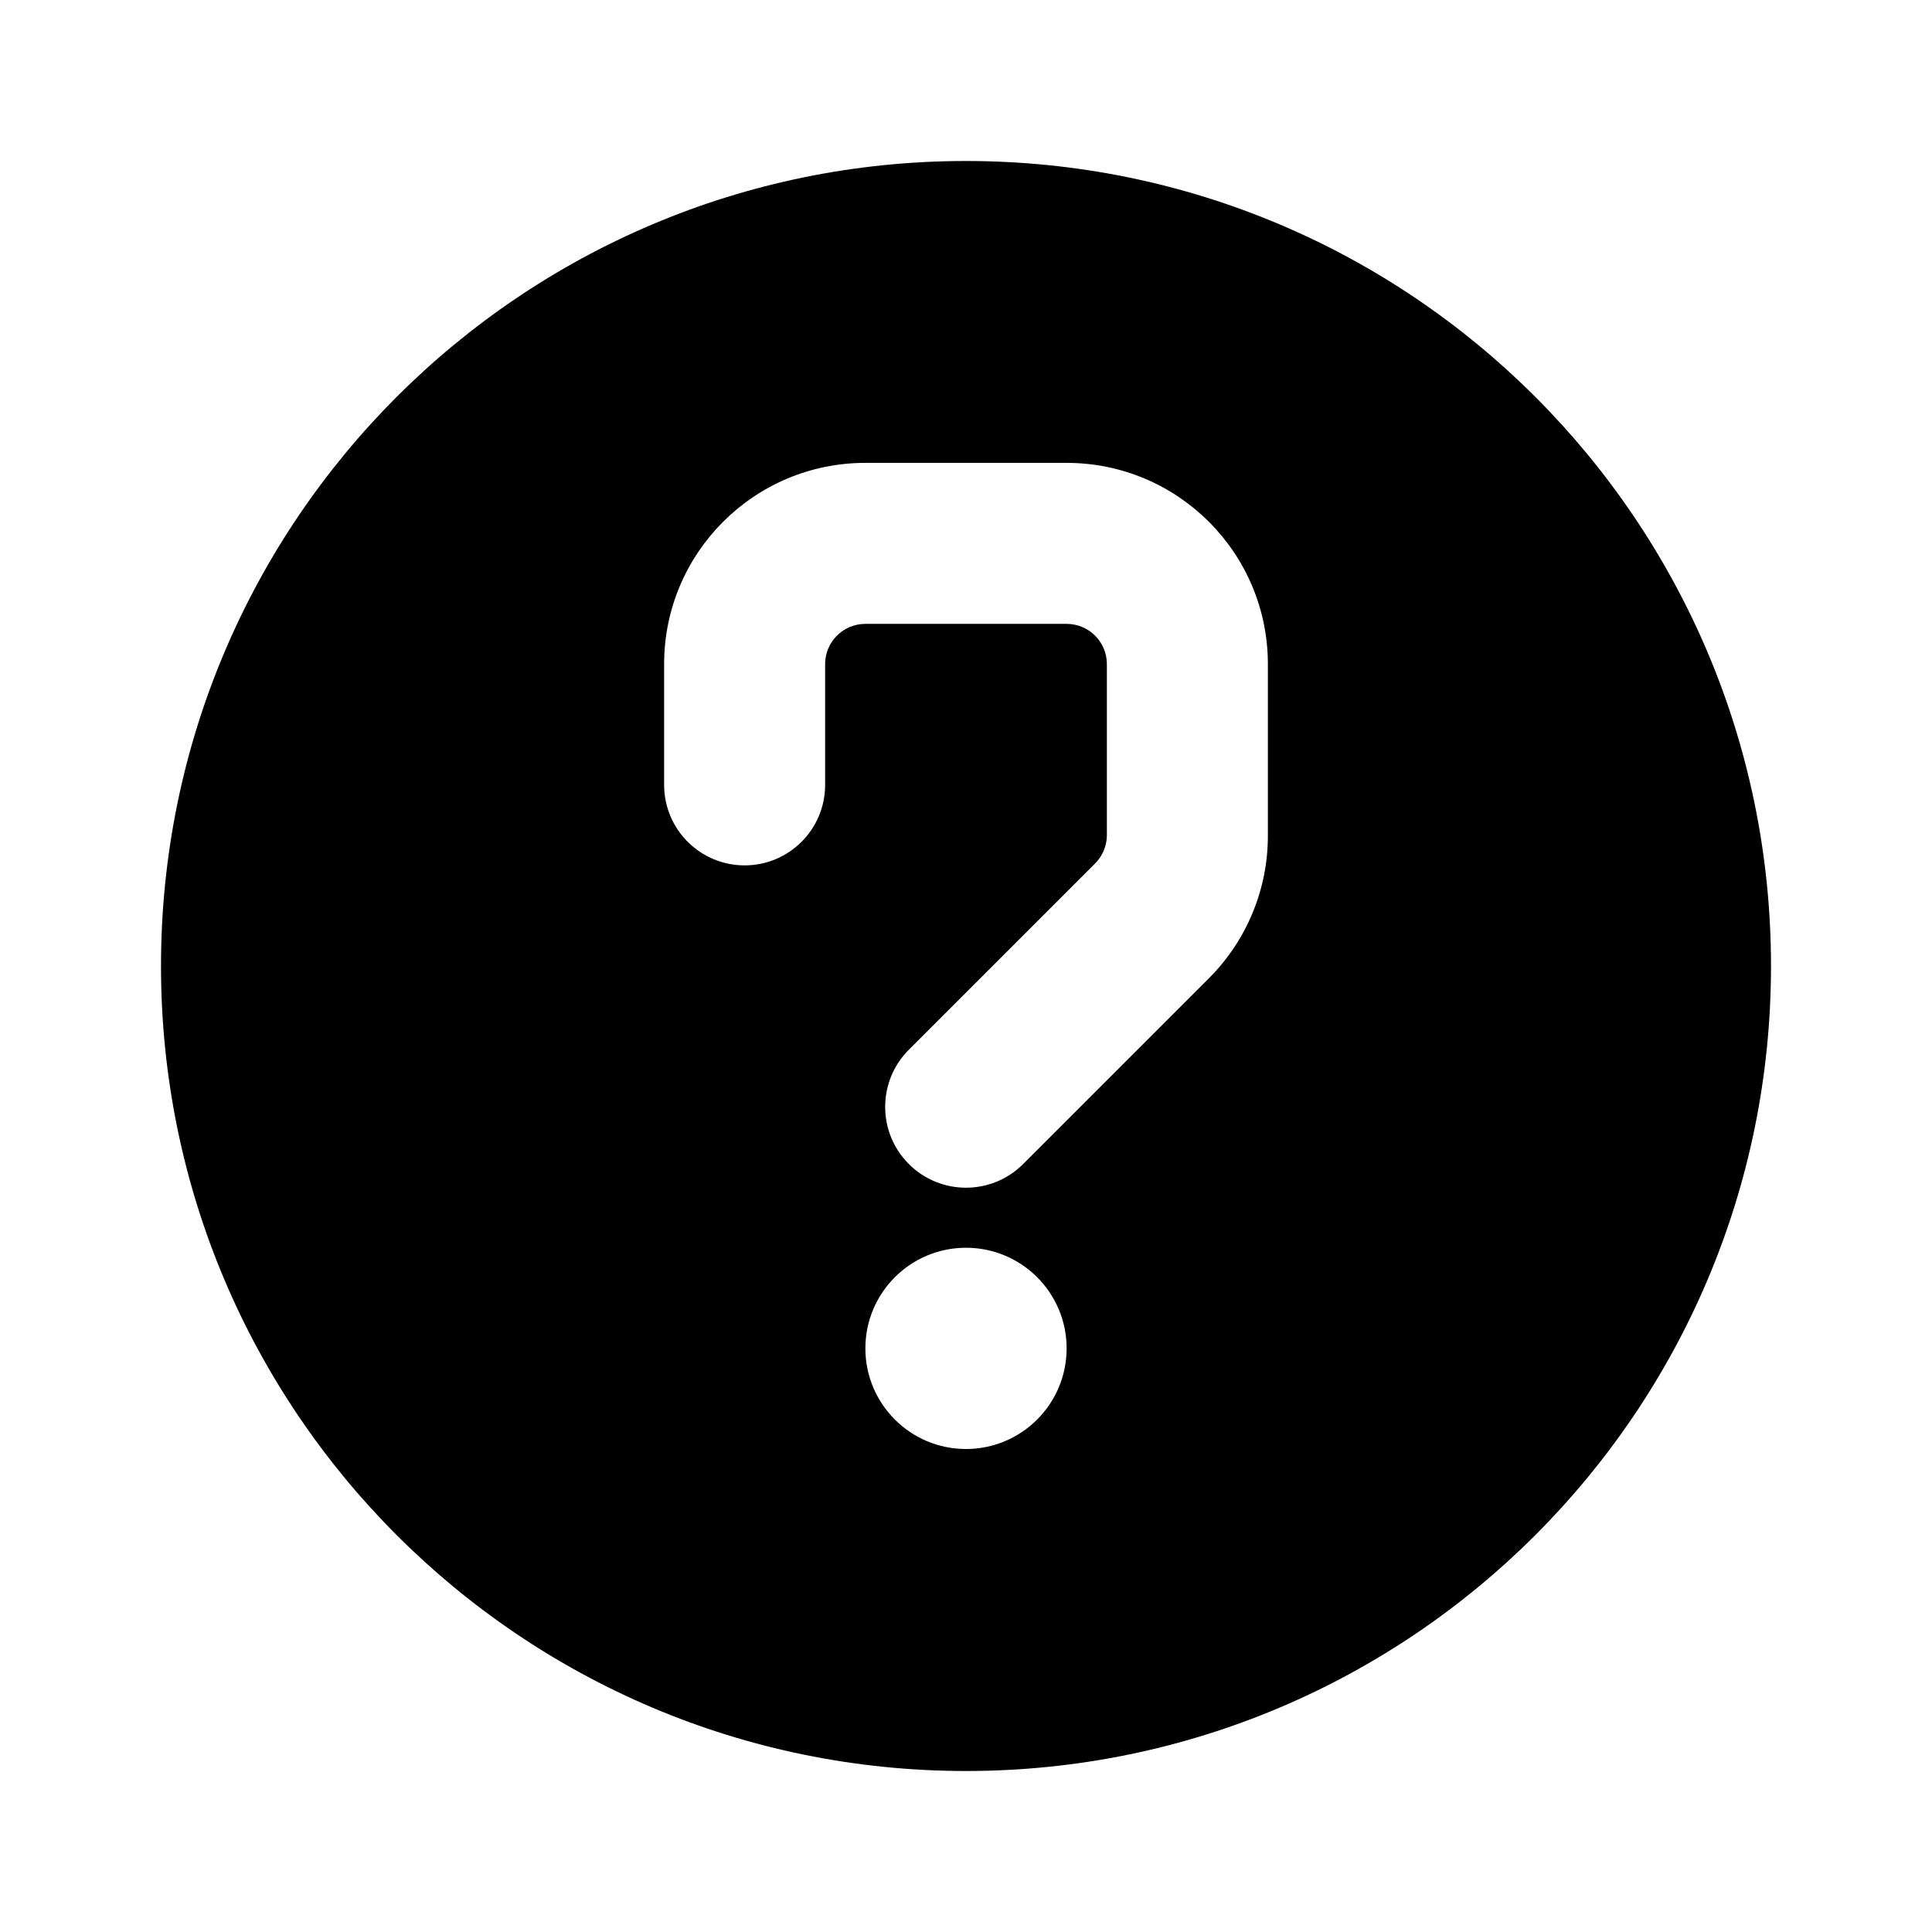
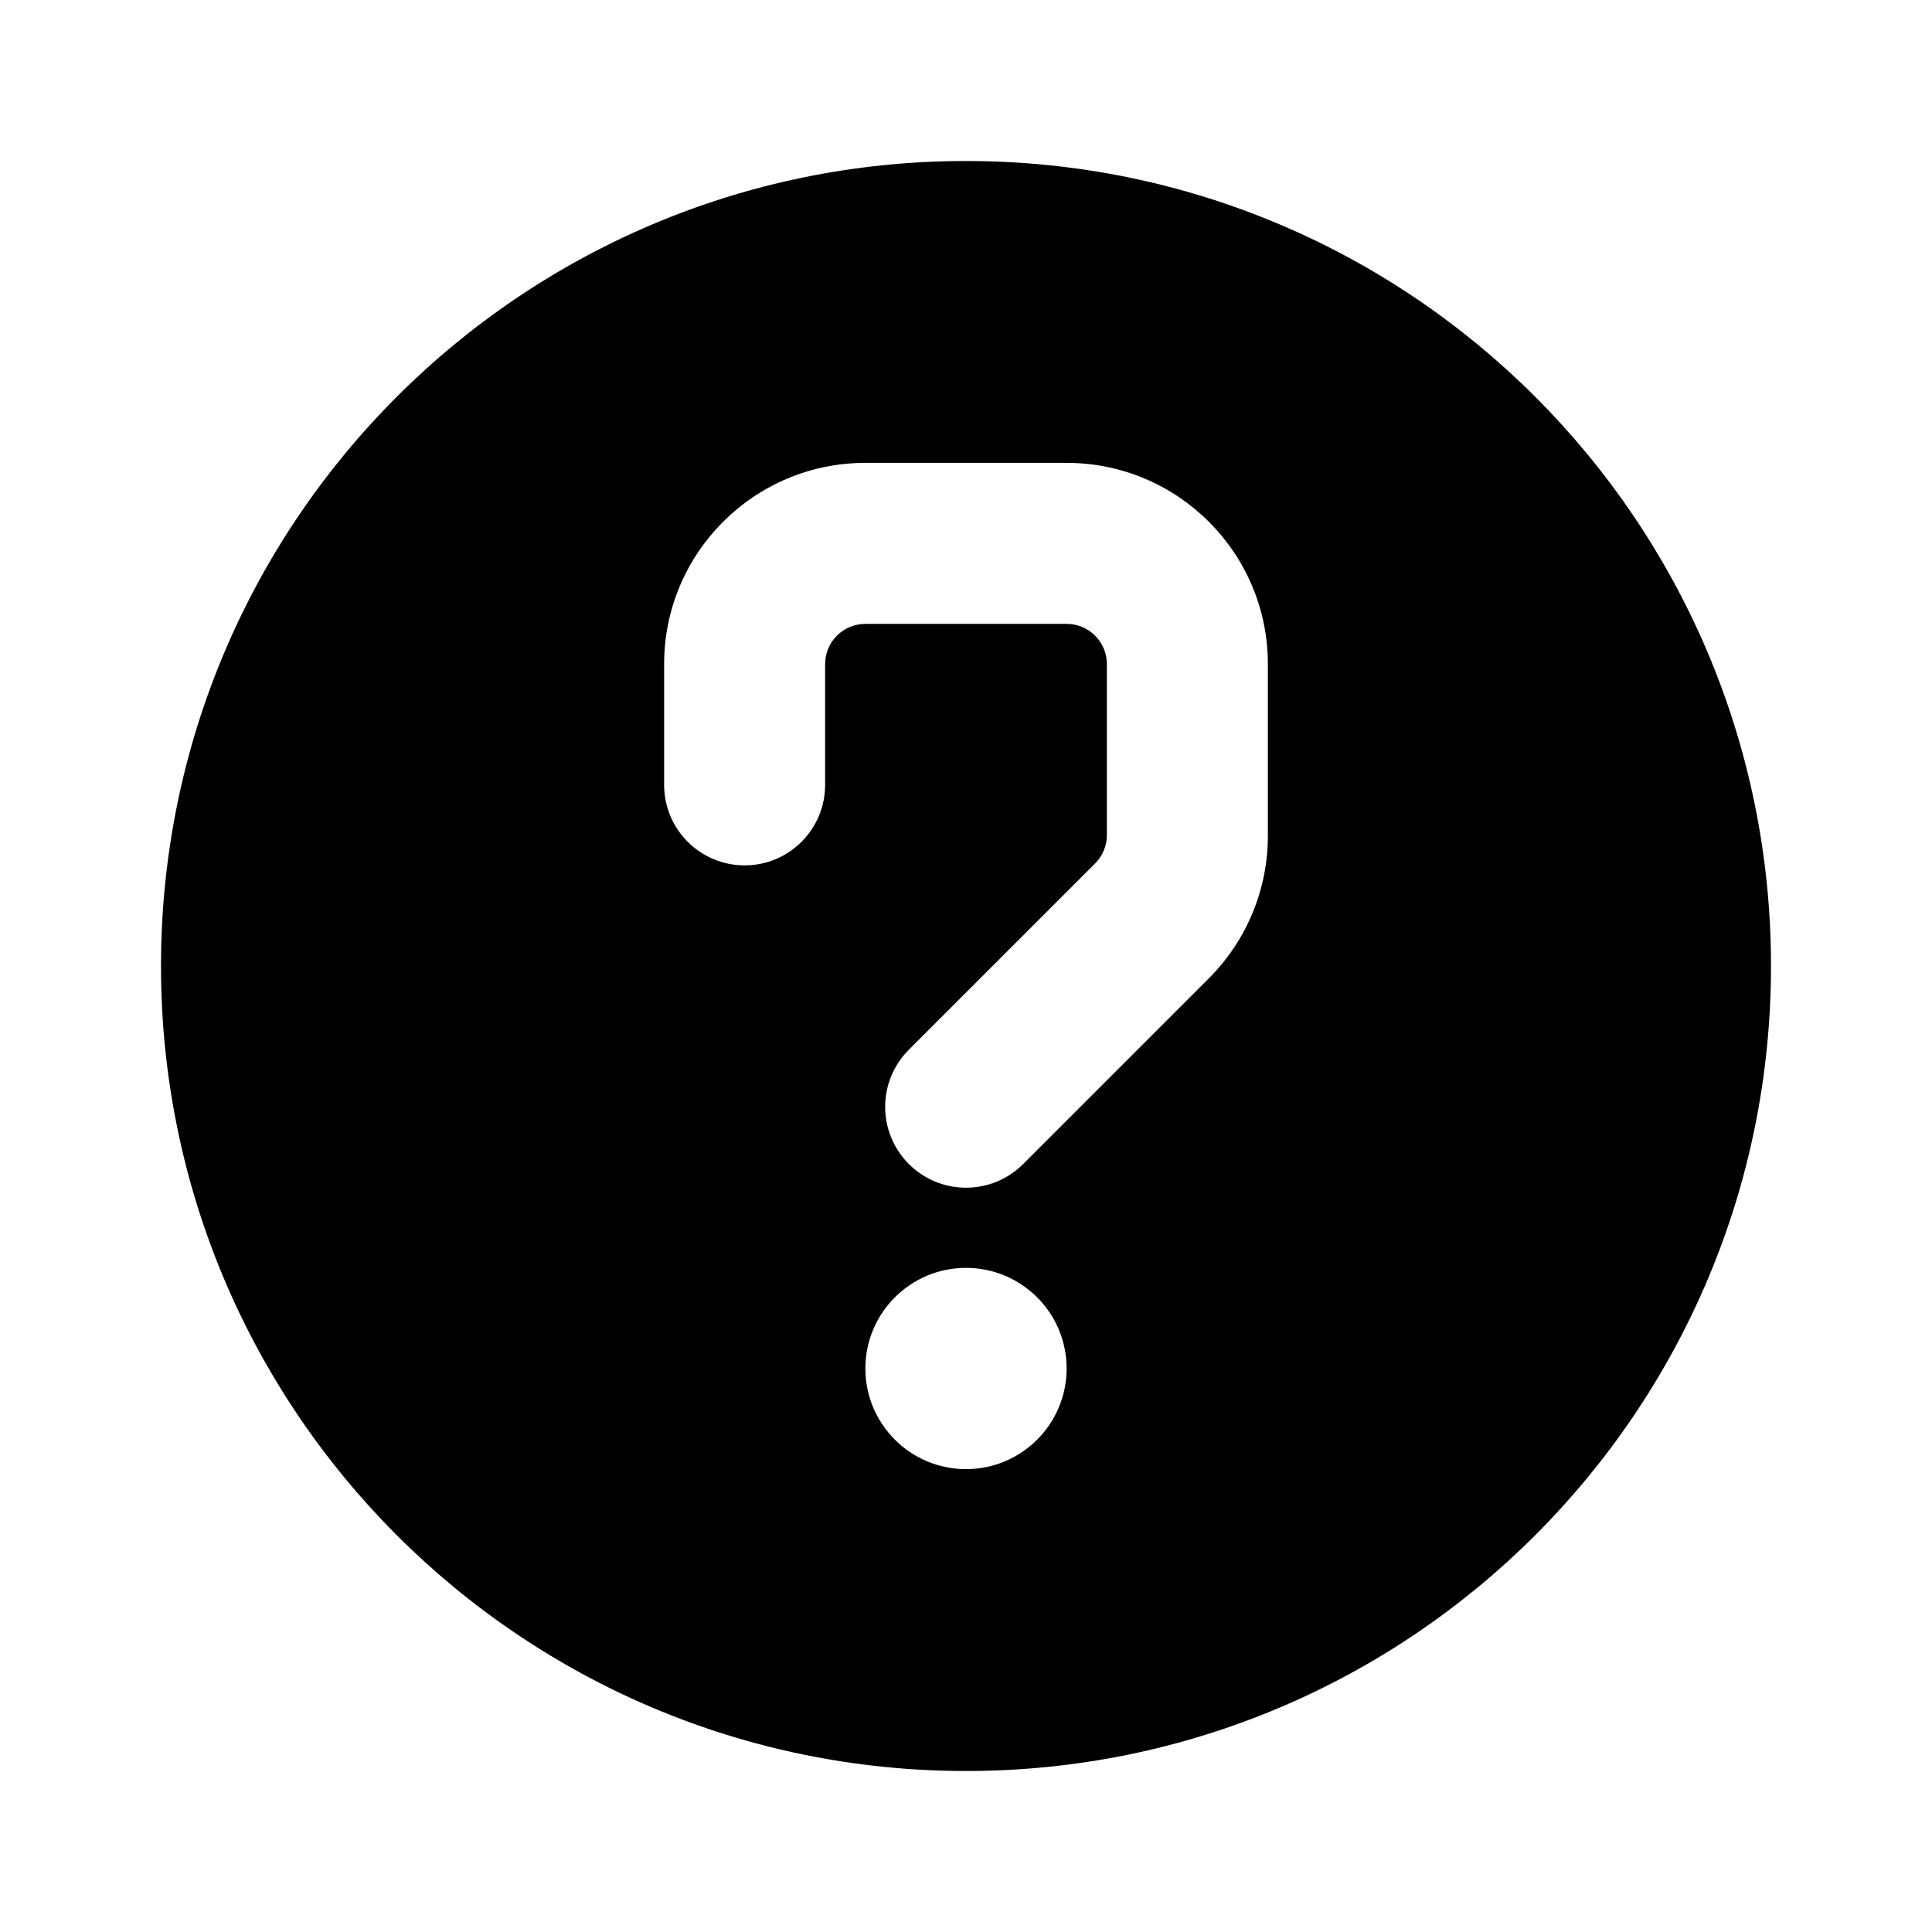
<svg xmlns="http://www.w3.org/2000/svg" viewBox="0 0 24 24" fill="none" stroke="currentColor" stroke-width="1.5" stroke-linecap="round" stroke-linejoin="round">
-   <path fill="currentColor" fill-rule="evenodd" stroke="none" d="M2 12A10 10 0 1 0 22 12A10 10 0 1 0 2 12ZM10.75 16.75A1.25 1.25 0 1 0 13.25 16.75A1.25 1.25 0 1 0 10.75 16.75ZM10.25 9.75L10.25 8.25A0.5 0.5 0 0 1 10.75 7.75L13.25 7.75A0.5 0.5 0 0 1 13.75 8.25L13.75 10.38A0.5 0.5 0 0 1 13.6 10.73L11.29 13.04A1 1 0 0 0 12.71 14.46L15.02 12.15A2.5 2.5 0 0 0 15.75 10.38L15.75 8.25A2.5 2.5 0 0 0 13.25 5.75L10.75 5.75A2.5 2.5 0 0 0 8.25 8.25L8.25 9.75A1 1 0 0 0 10.25 9.75Z" />
+   <path fill="currentColor" fill-rule="evenodd" stroke="none" d="M2 12A10 10 0 1 0 22 12A10 10 0 1 0 2 12ZM10.75 17A1.25 1.25 0 1 0 13.25 17A1.25 1.25 0 1 0 10.75 17ZM10.25 9.75L10.25 8.25A0.5 0.5 0 0 1 10.75 7.75L13.25 7.75A0.5 0.5 0 0 1 13.75 8.25L13.75 10.38A0.5 0.5 0 0 1 13.6 10.73L11.29 13.04A1 1 0 0 0 12.71 14.46L15.02 12.15A2.5 2.5 0 0 0 15.75 10.38L15.75 8.25A2.5 2.5 0 0 0 13.25 5.75L10.75 5.75A2.5 2.5 0 0 0 8.25 8.25L8.25 9.75A1 1 0 0 0 10.25 9.75Z" />
</svg>
